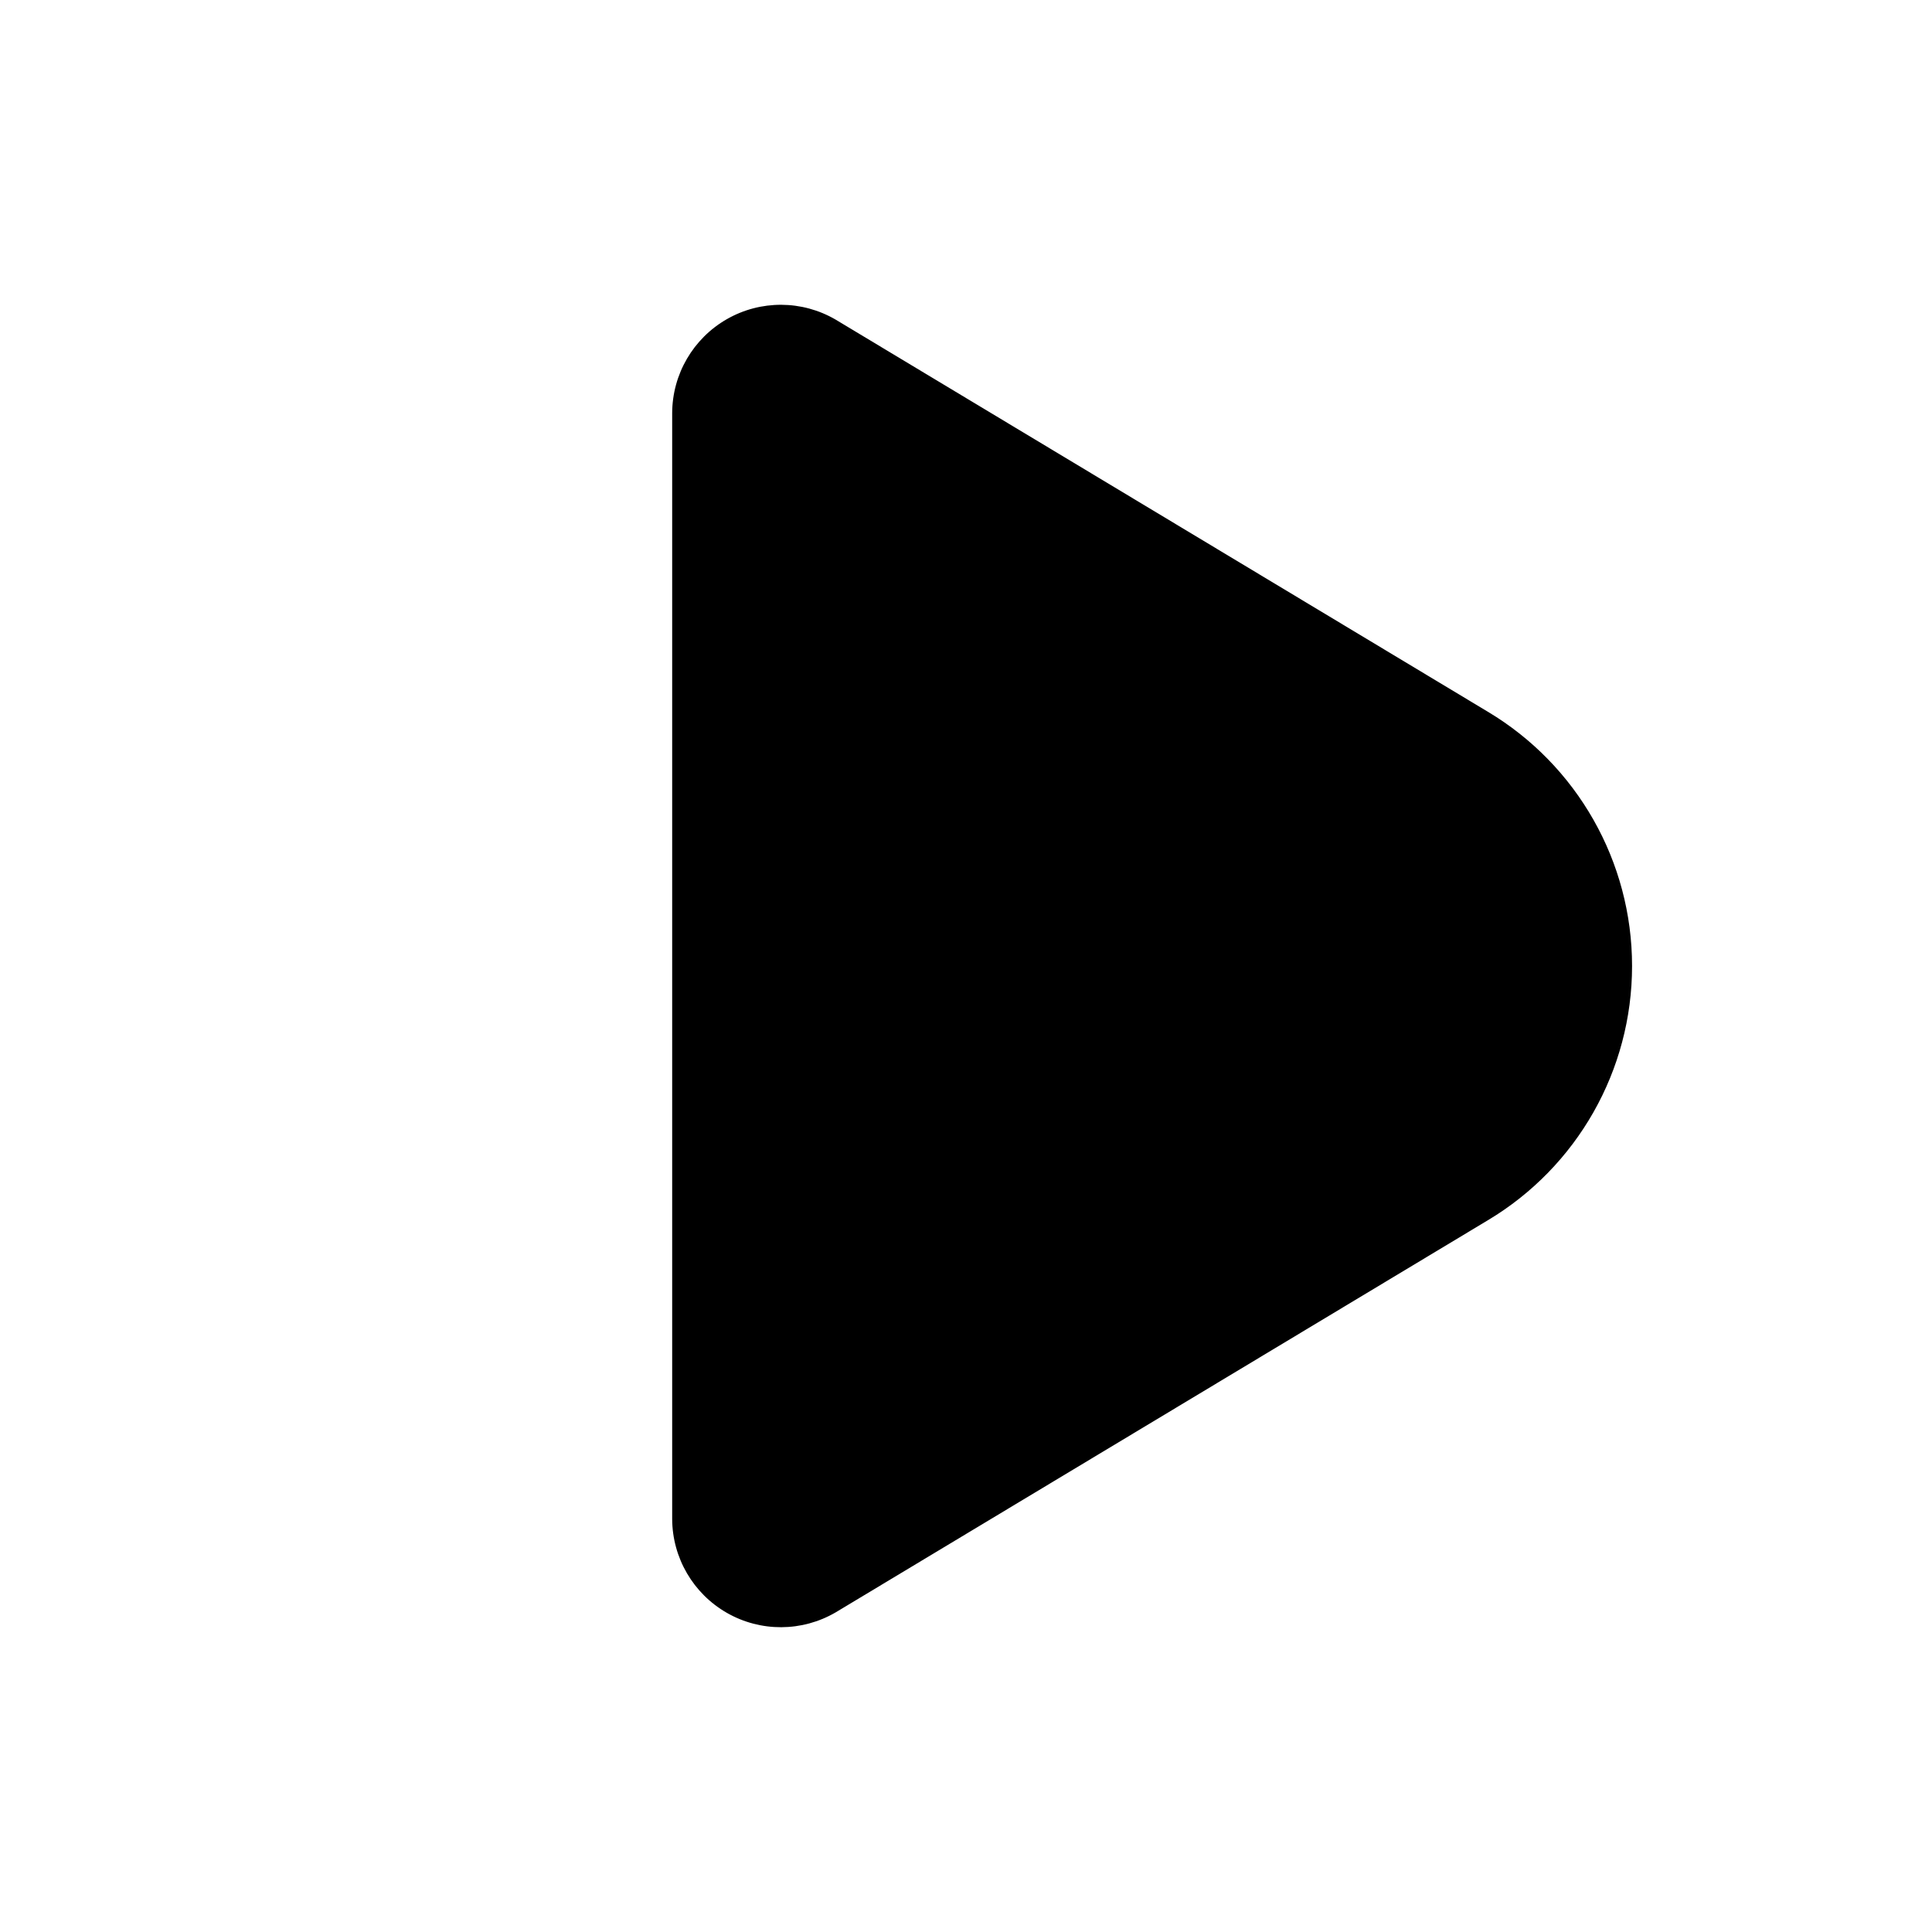
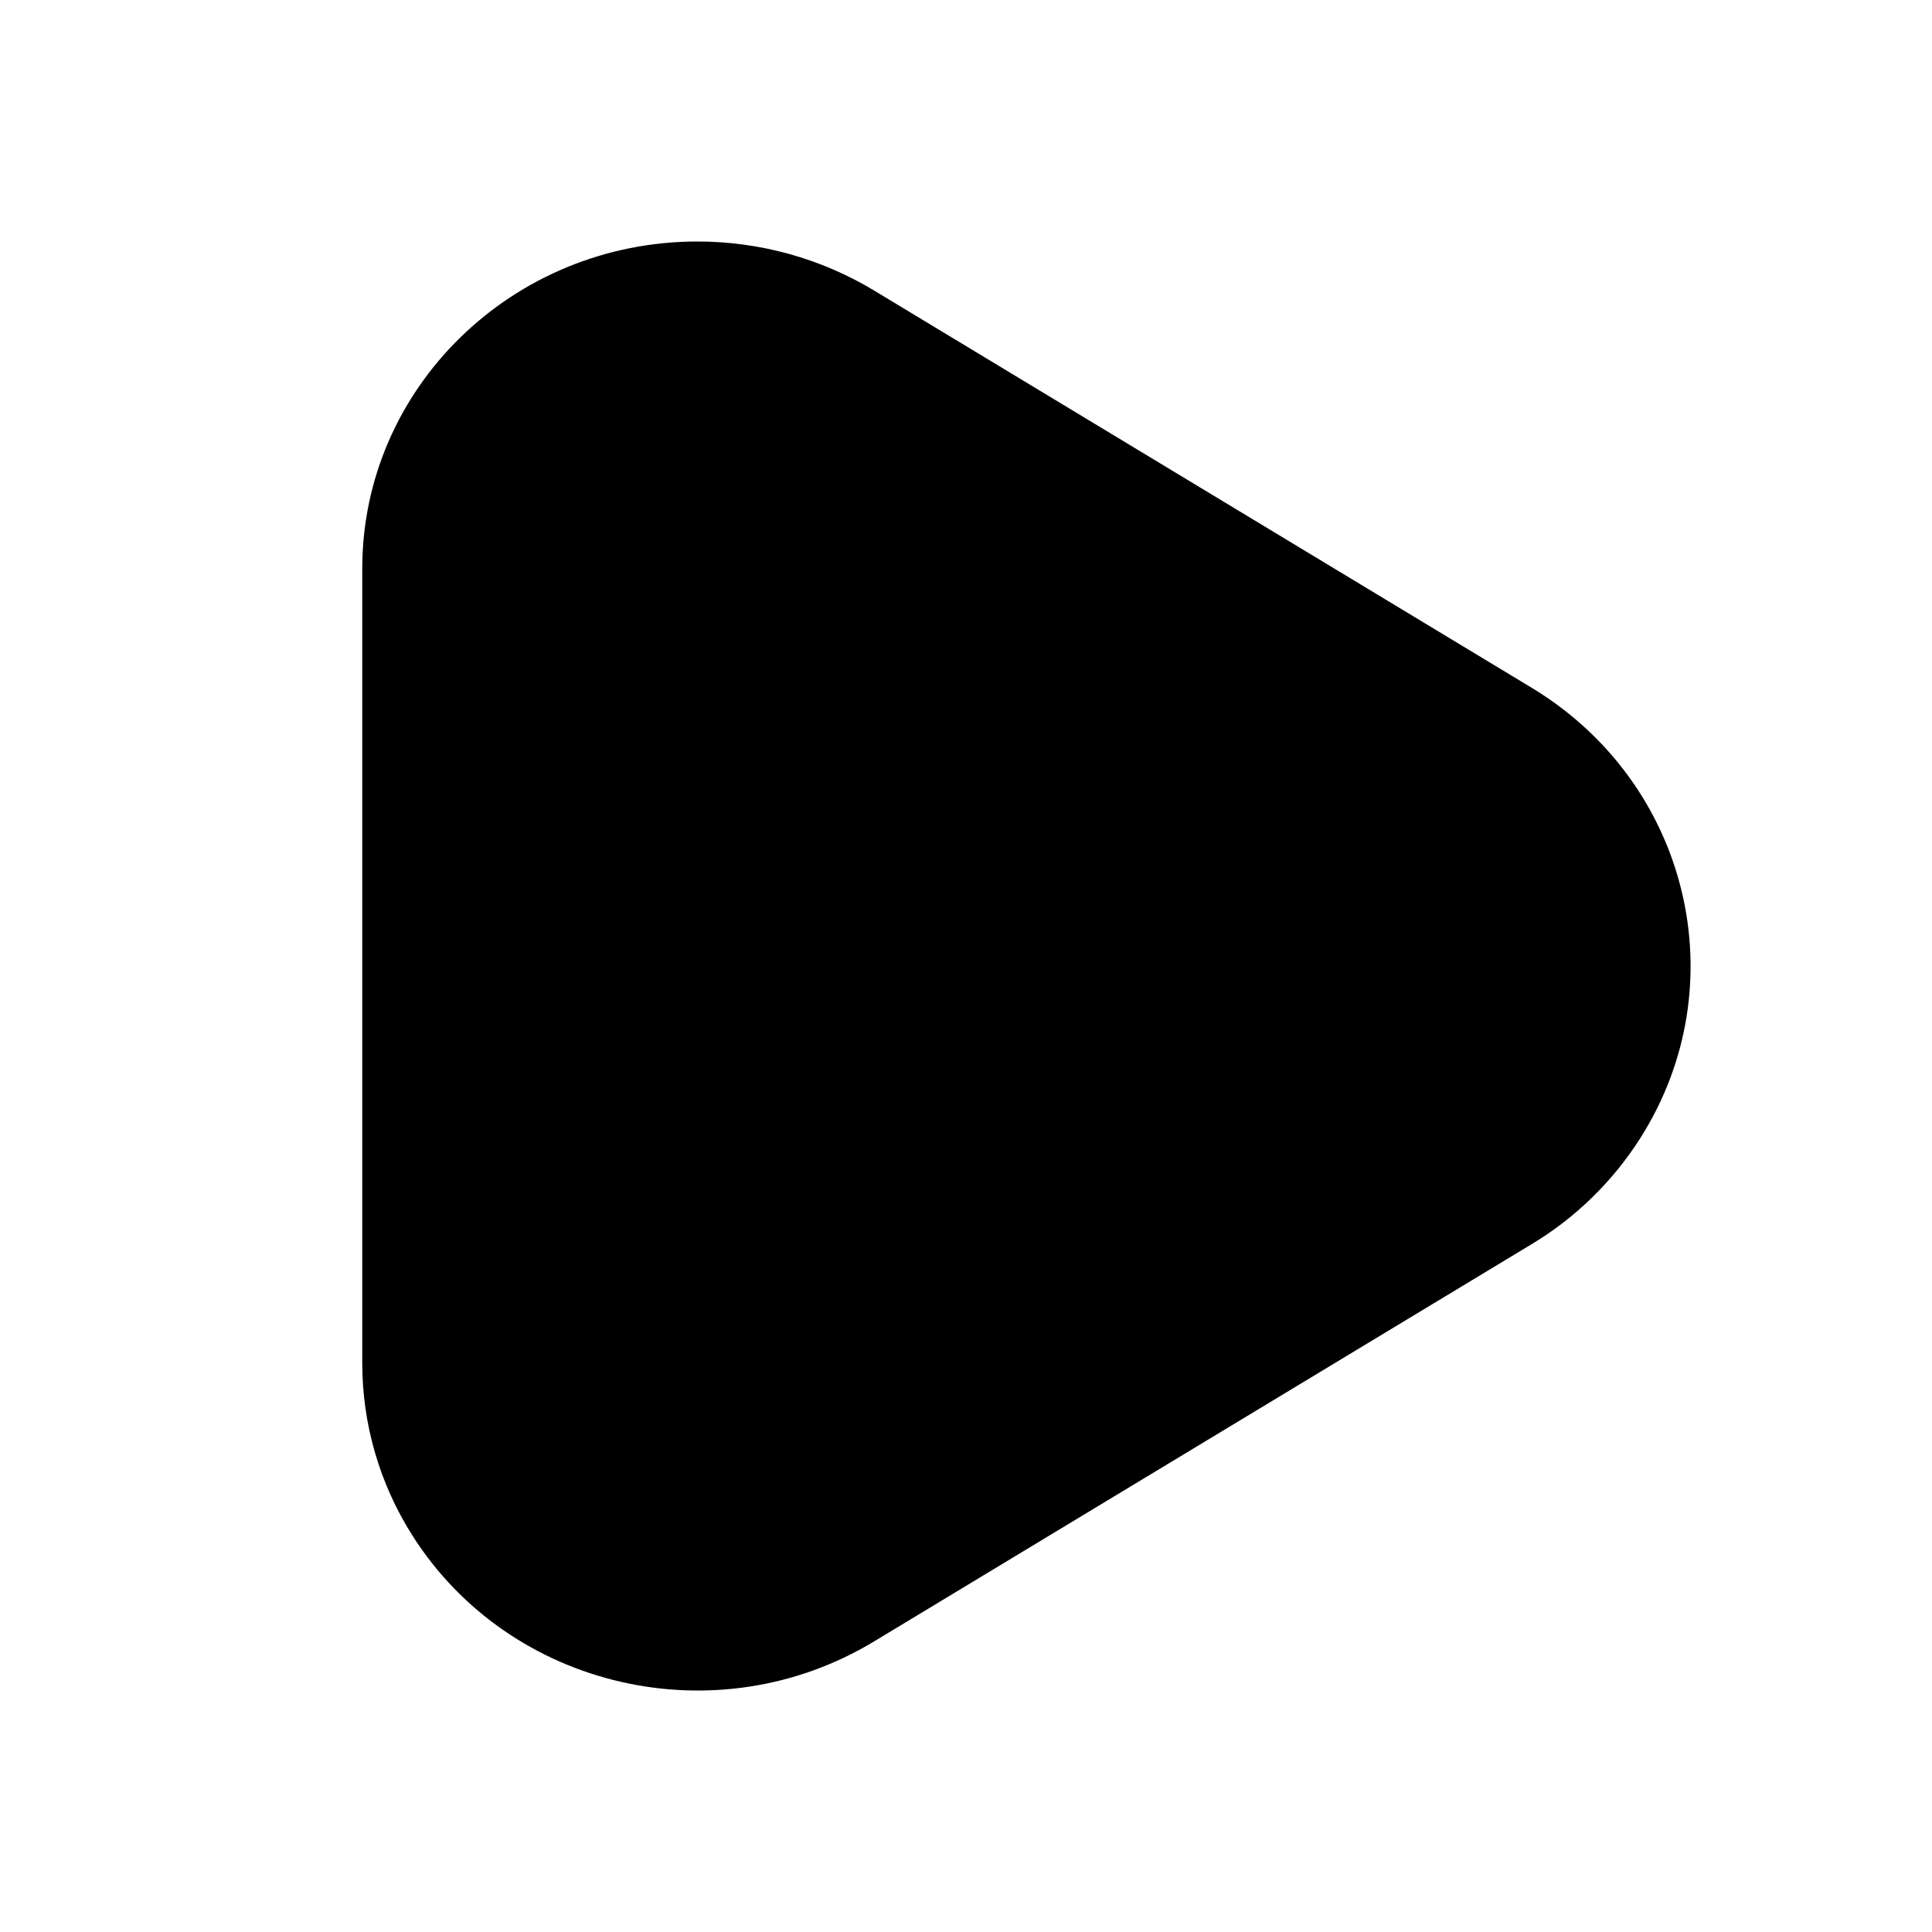
- <svg xmlns="http://www.w3.org/2000/svg" width="24" height="24" viewBox="0 0 24 24">
-   <path fill="currentColor" d="M8.35 5.13a1.35 1.35 0 0 1 2.03-1.16l8.1 4.87a3.68 3.68 0 0 1 0 6.32l-8.1 4.87a1.35 1.35 0 0 1-2.03-1.16V5.13Z" />
+ <svg xmlns="http://www.w3.org/2000/svg" viewBox="0 0 1024 1024">
+   <path transform="translate(0,896) scale(1,-1)" d="M811.776 236.544l-348.544-210.56c-83.456-50.432-192.96-25.28-244.672 56.192A170.56 170.56 0 0 0 192 173.44V594.56C192 690.368 271.552 768 369.728 768c33.024 0 65.472-9.024 93.568-25.984l348.544-210.56c83.456-50.432 109.248-157.312 57.536-238.72a175.168 175.168 0 0 0-57.6-56.192z" />
</svg>
